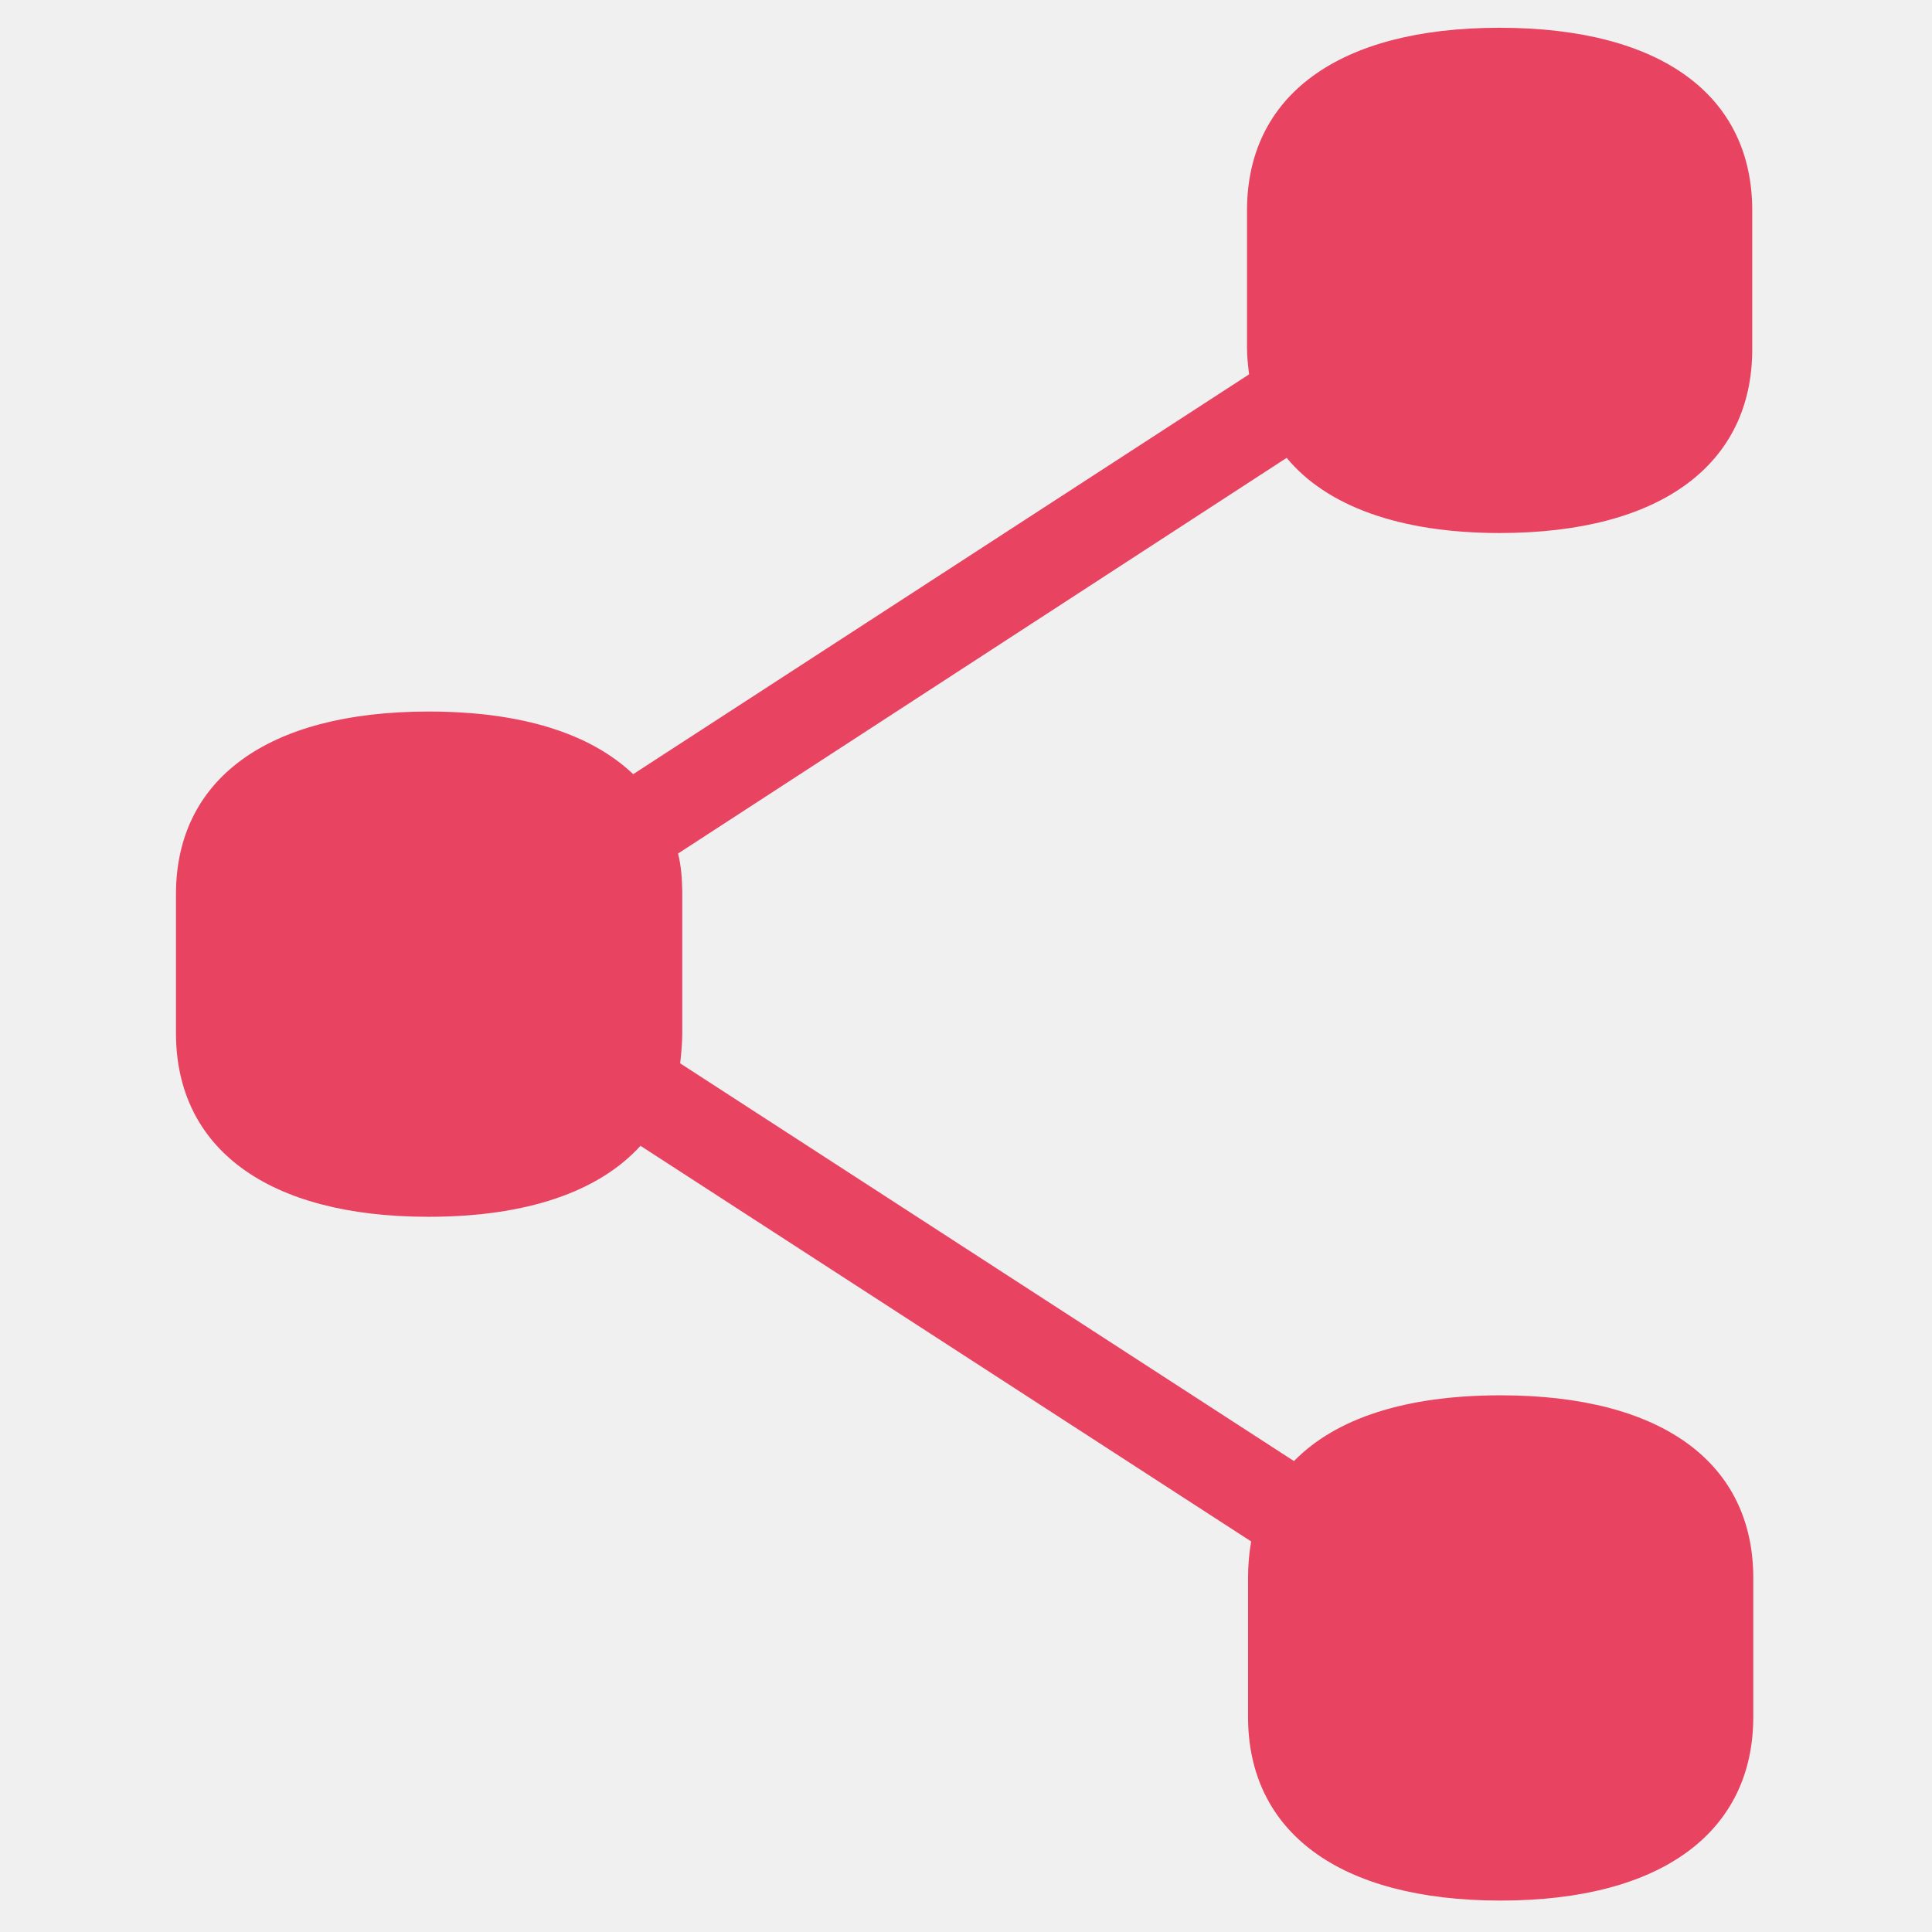
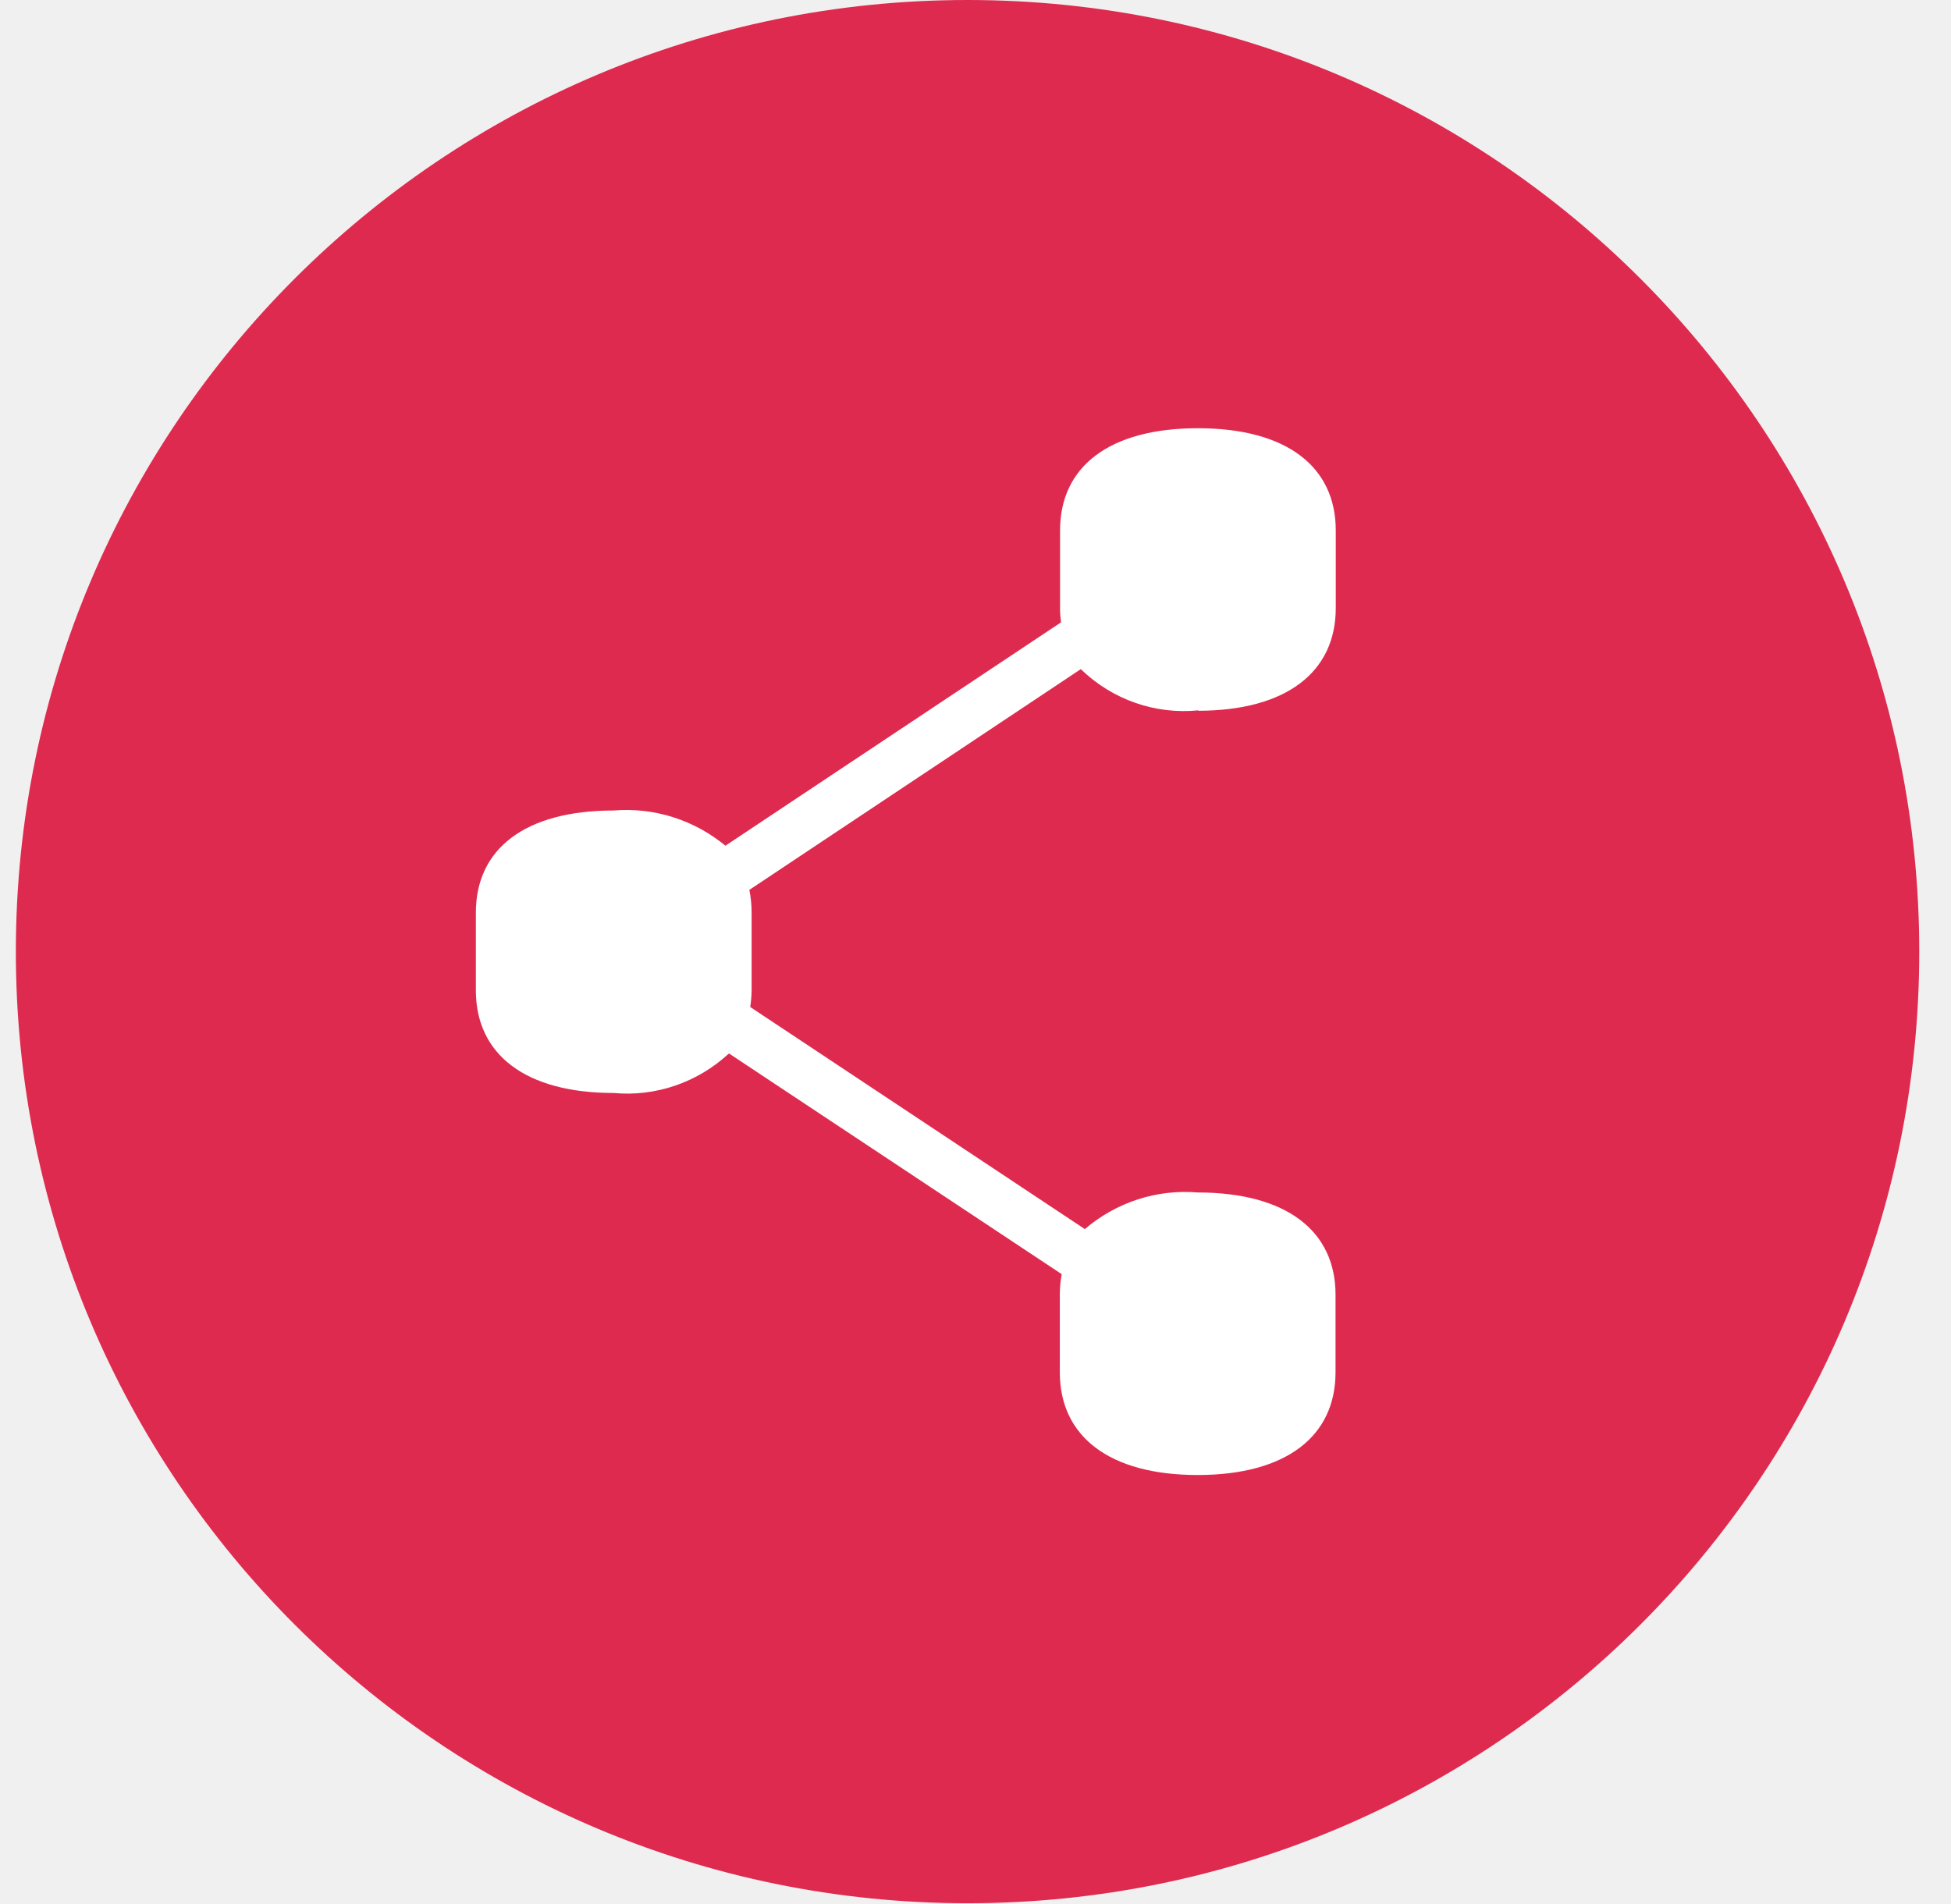
- <svg xmlns="http://www.w3.org/2000/svg" width="45" height="45" viewBox="0 0 188 188" xml:space="preserve" overflow="hidden">
-   <g transform="translate(-546 -266)">
-     <path d="M283.205 211.997C299.052 211.997 307.787 205.192 307.787 194.119L307.787 180.609C307.787 169.435 298.95 162.833 283.205 162.833 267.359 162.833 258.623 169.537 258.623 180.609L258.623 194.018C258.623 194.83 258.724 195.745 258.826 196.557L198.894 235.462C194.729 231.501 188.025 229.368 178.984 229.368 163.137 229.368 154.402 236.072 154.402 247.144L154.402 260.654C154.402 271.828 163.239 278.532 178.984 278.532 188.532 278.532 195.542 276.094 199.605 271.625L259.029 310.124C258.826 311.241 258.724 312.46 258.724 313.679L258.724 327.189C258.724 338.363 267.562 345.067 283.307 345.067 299.153 345.067 307.889 338.261 307.889 327.189L307.889 313.679C307.889 302.505 299.052 295.903 283.307 295.903 274.063 295.903 267.257 298.137 263.194 302.302L203.465 263.6C203.566 262.686 203.668 261.67 203.668 260.654L203.668 247.144C203.668 245.722 203.566 244.401 203.262 243.183L262.483 204.684C266.343 209.356 273.453 211.997 283.205 211.997Z" fill="#E94362" transform="matrix(1 0 0 1.00003 408.721 105.864)" />
+ <svg xmlns="http://www.w3.org/2000/svg" width="41" height="40" viewBox="0 0 41 40" fill="none">
+   <g clip-path="url(#clip0_1495_2339)">
+     <circle cx="20.333" cy="20" r="20" fill="#DF2A4F" />
+     <path d="M25.174 14.938C27.035 14.938 28.071 14.122 28.071 12.78V11.148C28.071 9.806 27.035 9 25.174 9C23.313 9 22.277 9.806 22.277 11.148V12.78C22.277 12.88 22.284 12.981 22.297 13.08L15.245 17.774C14.583 17.229 13.743 16.964 12.897 17.034C11.034 17.034 10 17.84 10 19.181V20.814C10 22.155 11.034 22.971 12.897 22.971C13.335 23.012 13.776 22.958 14.193 22.815C14.609 22.672 14.993 22.442 15.319 22.14L22.312 26.779C22.285 26.921 22.272 27.065 22.272 27.21V28.842C22.272 30.184 23.306 31 25.169 31C27.032 31 28.066 30.184 28.066 28.842V27.21C28.066 25.868 27.03 25.062 25.169 25.062C24.311 24.99 23.459 25.266 22.798 25.832L15.766 21.164C15.784 21.046 15.794 20.927 15.795 20.808V19.176C15.795 19.017 15.779 18.858 15.748 18.702L22.713 14.063C23.041 14.381 23.432 14.623 23.859 14.772C24.286 14.921 24.74 14.975 25.189 14.929L25.174 14.938Z" fill="white" />
  </g>
+   <defs>
+     <clipPath id="clip0_1495_2339">
+       <rect width="40" height="40" fill="white" transform="translate(0.333374)" />
+     </clipPath>
+   </defs>
</svg>
